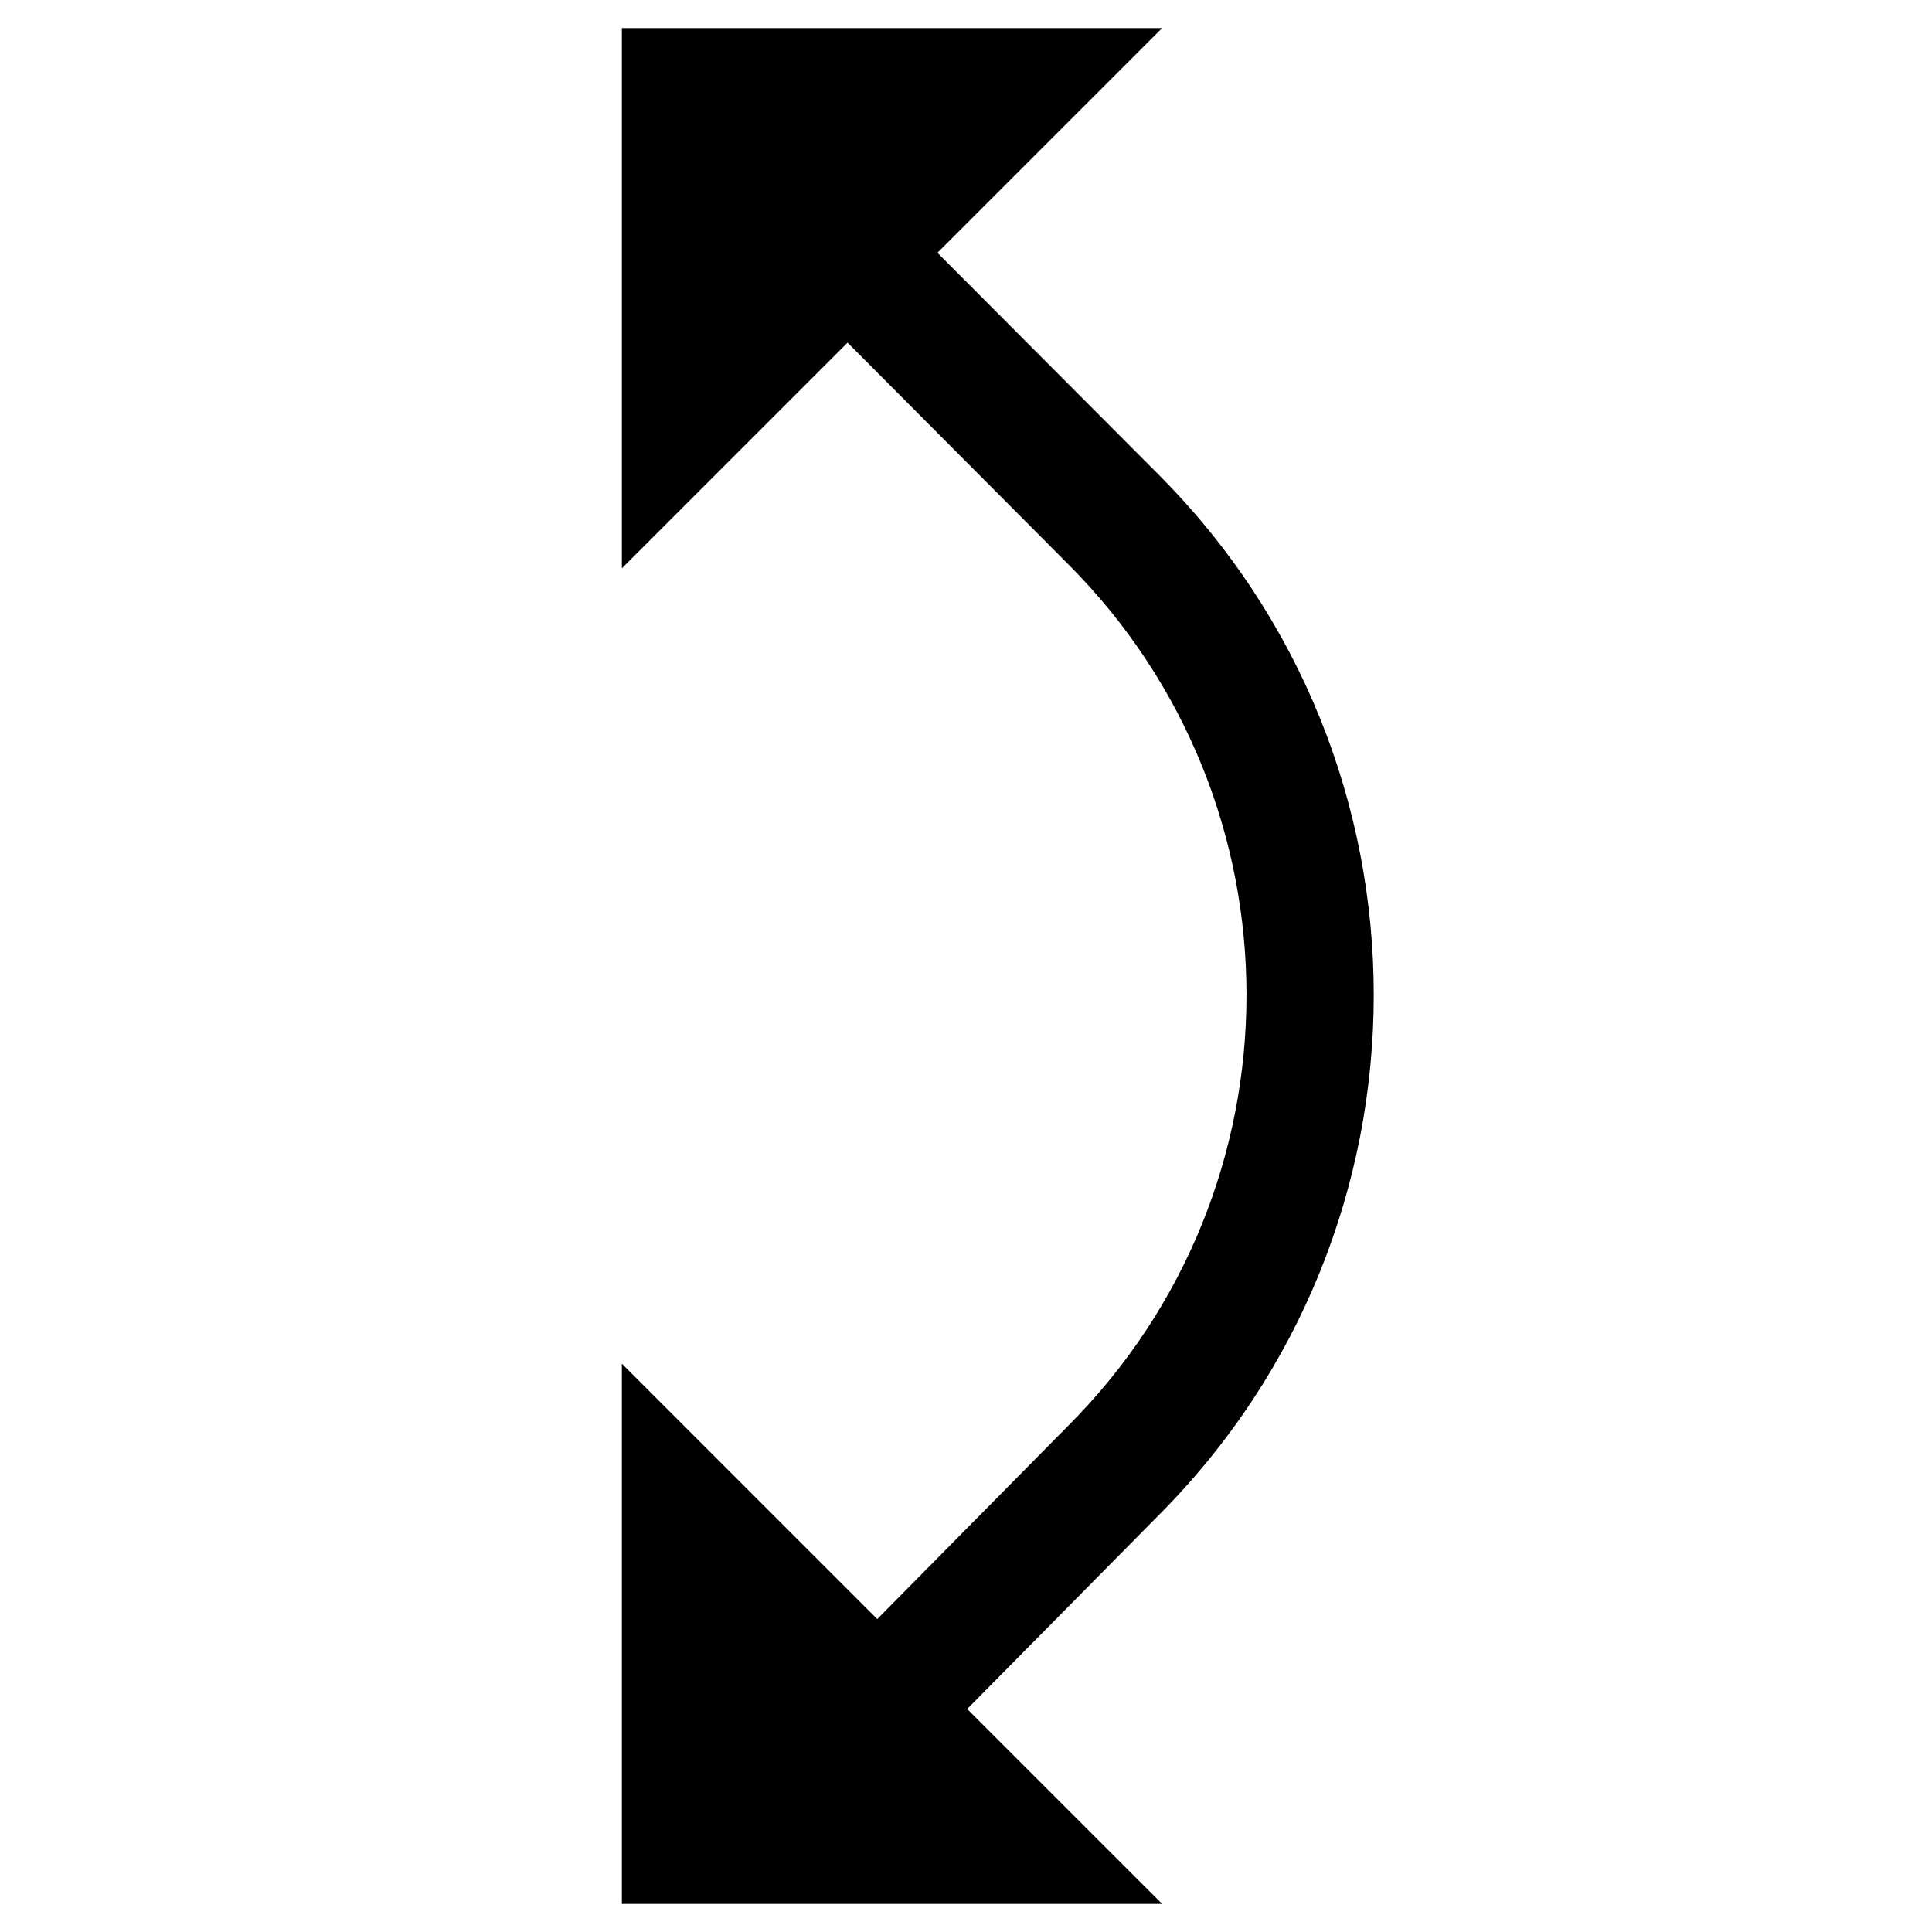
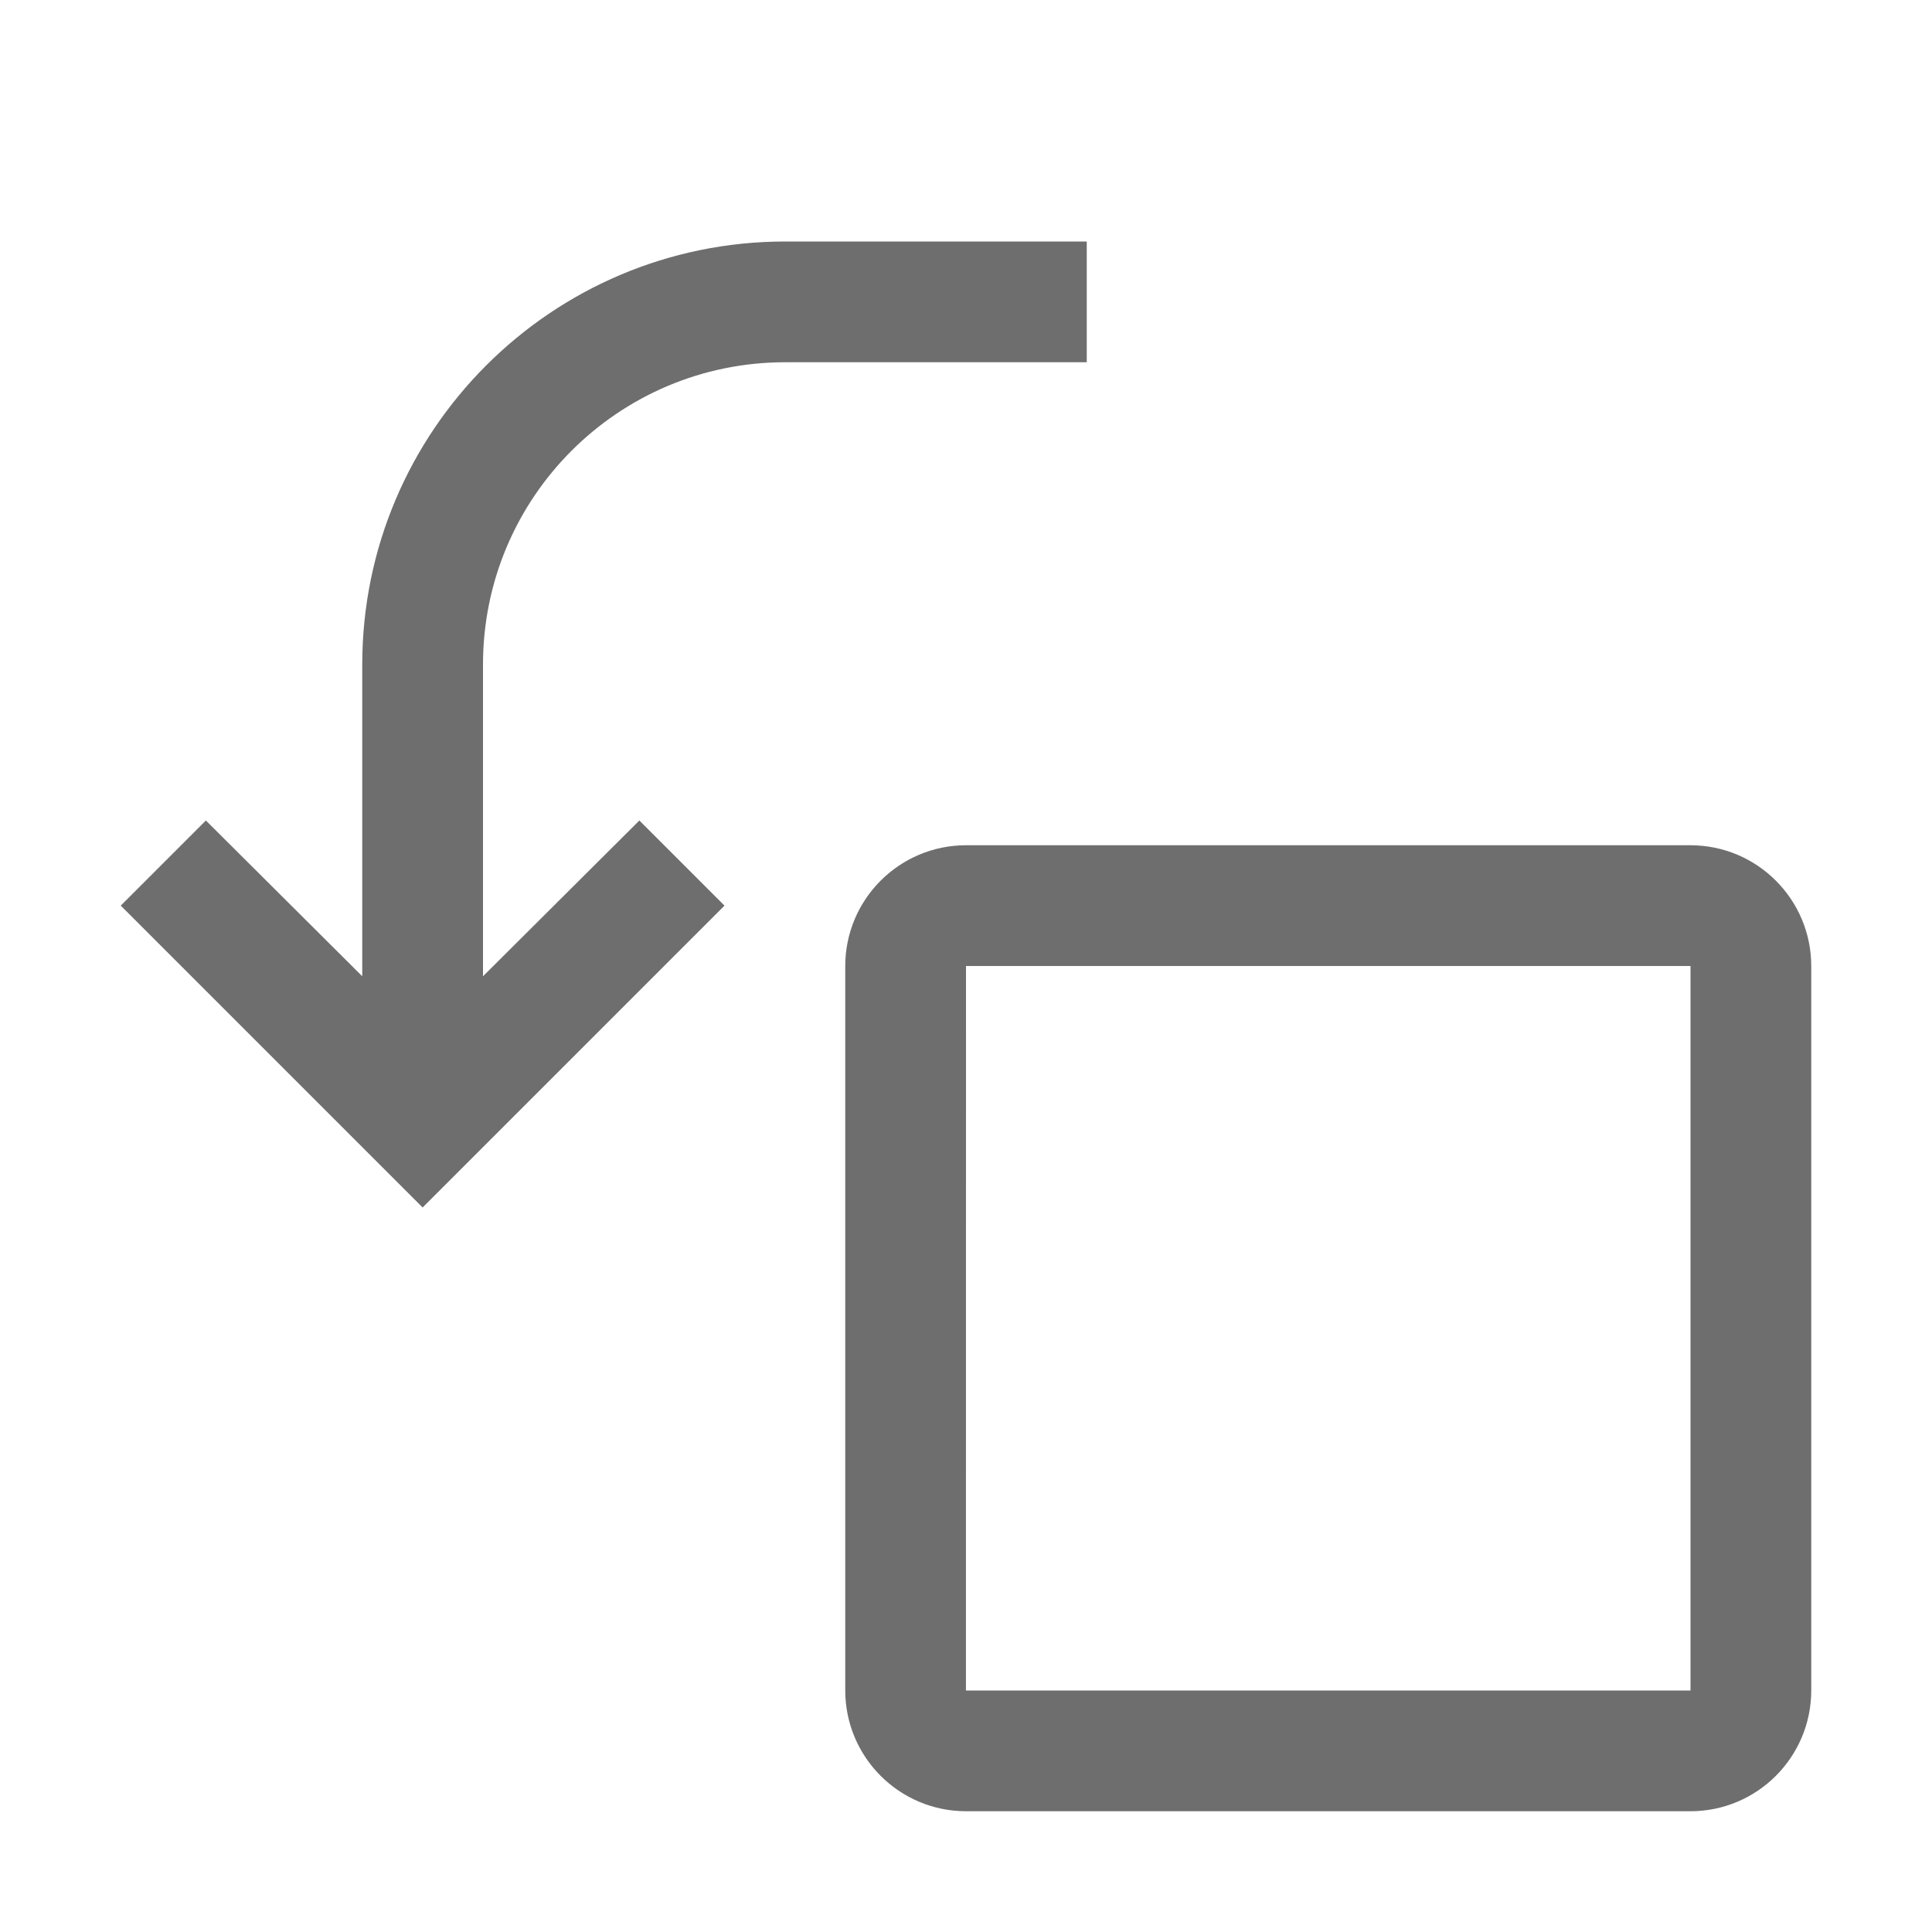
- <svg xmlns="http://www.w3.org/2000/svg" data-name="Layer 2" id="faf628b7-c2cc-4c3d-b8cc-cecdf83625de" viewBox="0 0 38 38">
-   <polygon points="12.231 37.448 22.858 37.448 12.231 26.822 12.231 37.448" />
-   <polygon points="12.231 0.552 22.858 0.552 12.231 11.178 12.231 0.552" />
-   <path d="M18.74,33.9,16.963,32.14,21,28.053a11.989,11.989,0,0,0,.005-16.961L16.1,6.167,17.868,4.4l4.909,4.924a14.491,14.491,0,0,1,0,20.491Z" />
+ <svg xmlns="http://www.w3.org/2000/svg" height="32" id="icon" viewBox="0 0 32 32" width="32">
+   <path d="M14,28V16a2.002,2.002,0,0,1,2-2H28a2.002,2.002,0,0,1,2,2V28a2.002,2.002,0,0,1-2,2H16A2.002,2.002,0,0,1,14,28Zm2-12-.001,12H28V16Z" transform="translate(0 0)" fill="#6E6E6E" />
+   <path d="M2,15l1.41-1.41L6,16.17V11a7.008,7.008,0,0,1,7-7h5V6H13a5.006,5.006,0,0,0-5,5v5.17l2.59-2.58L12,15,7,20Z" transform="translate(0 0)" fill="#6E6E6E" />
+   <rect height="32" id="_Transparent_Rectangle_" width="32" fill="none" />
</svg>
